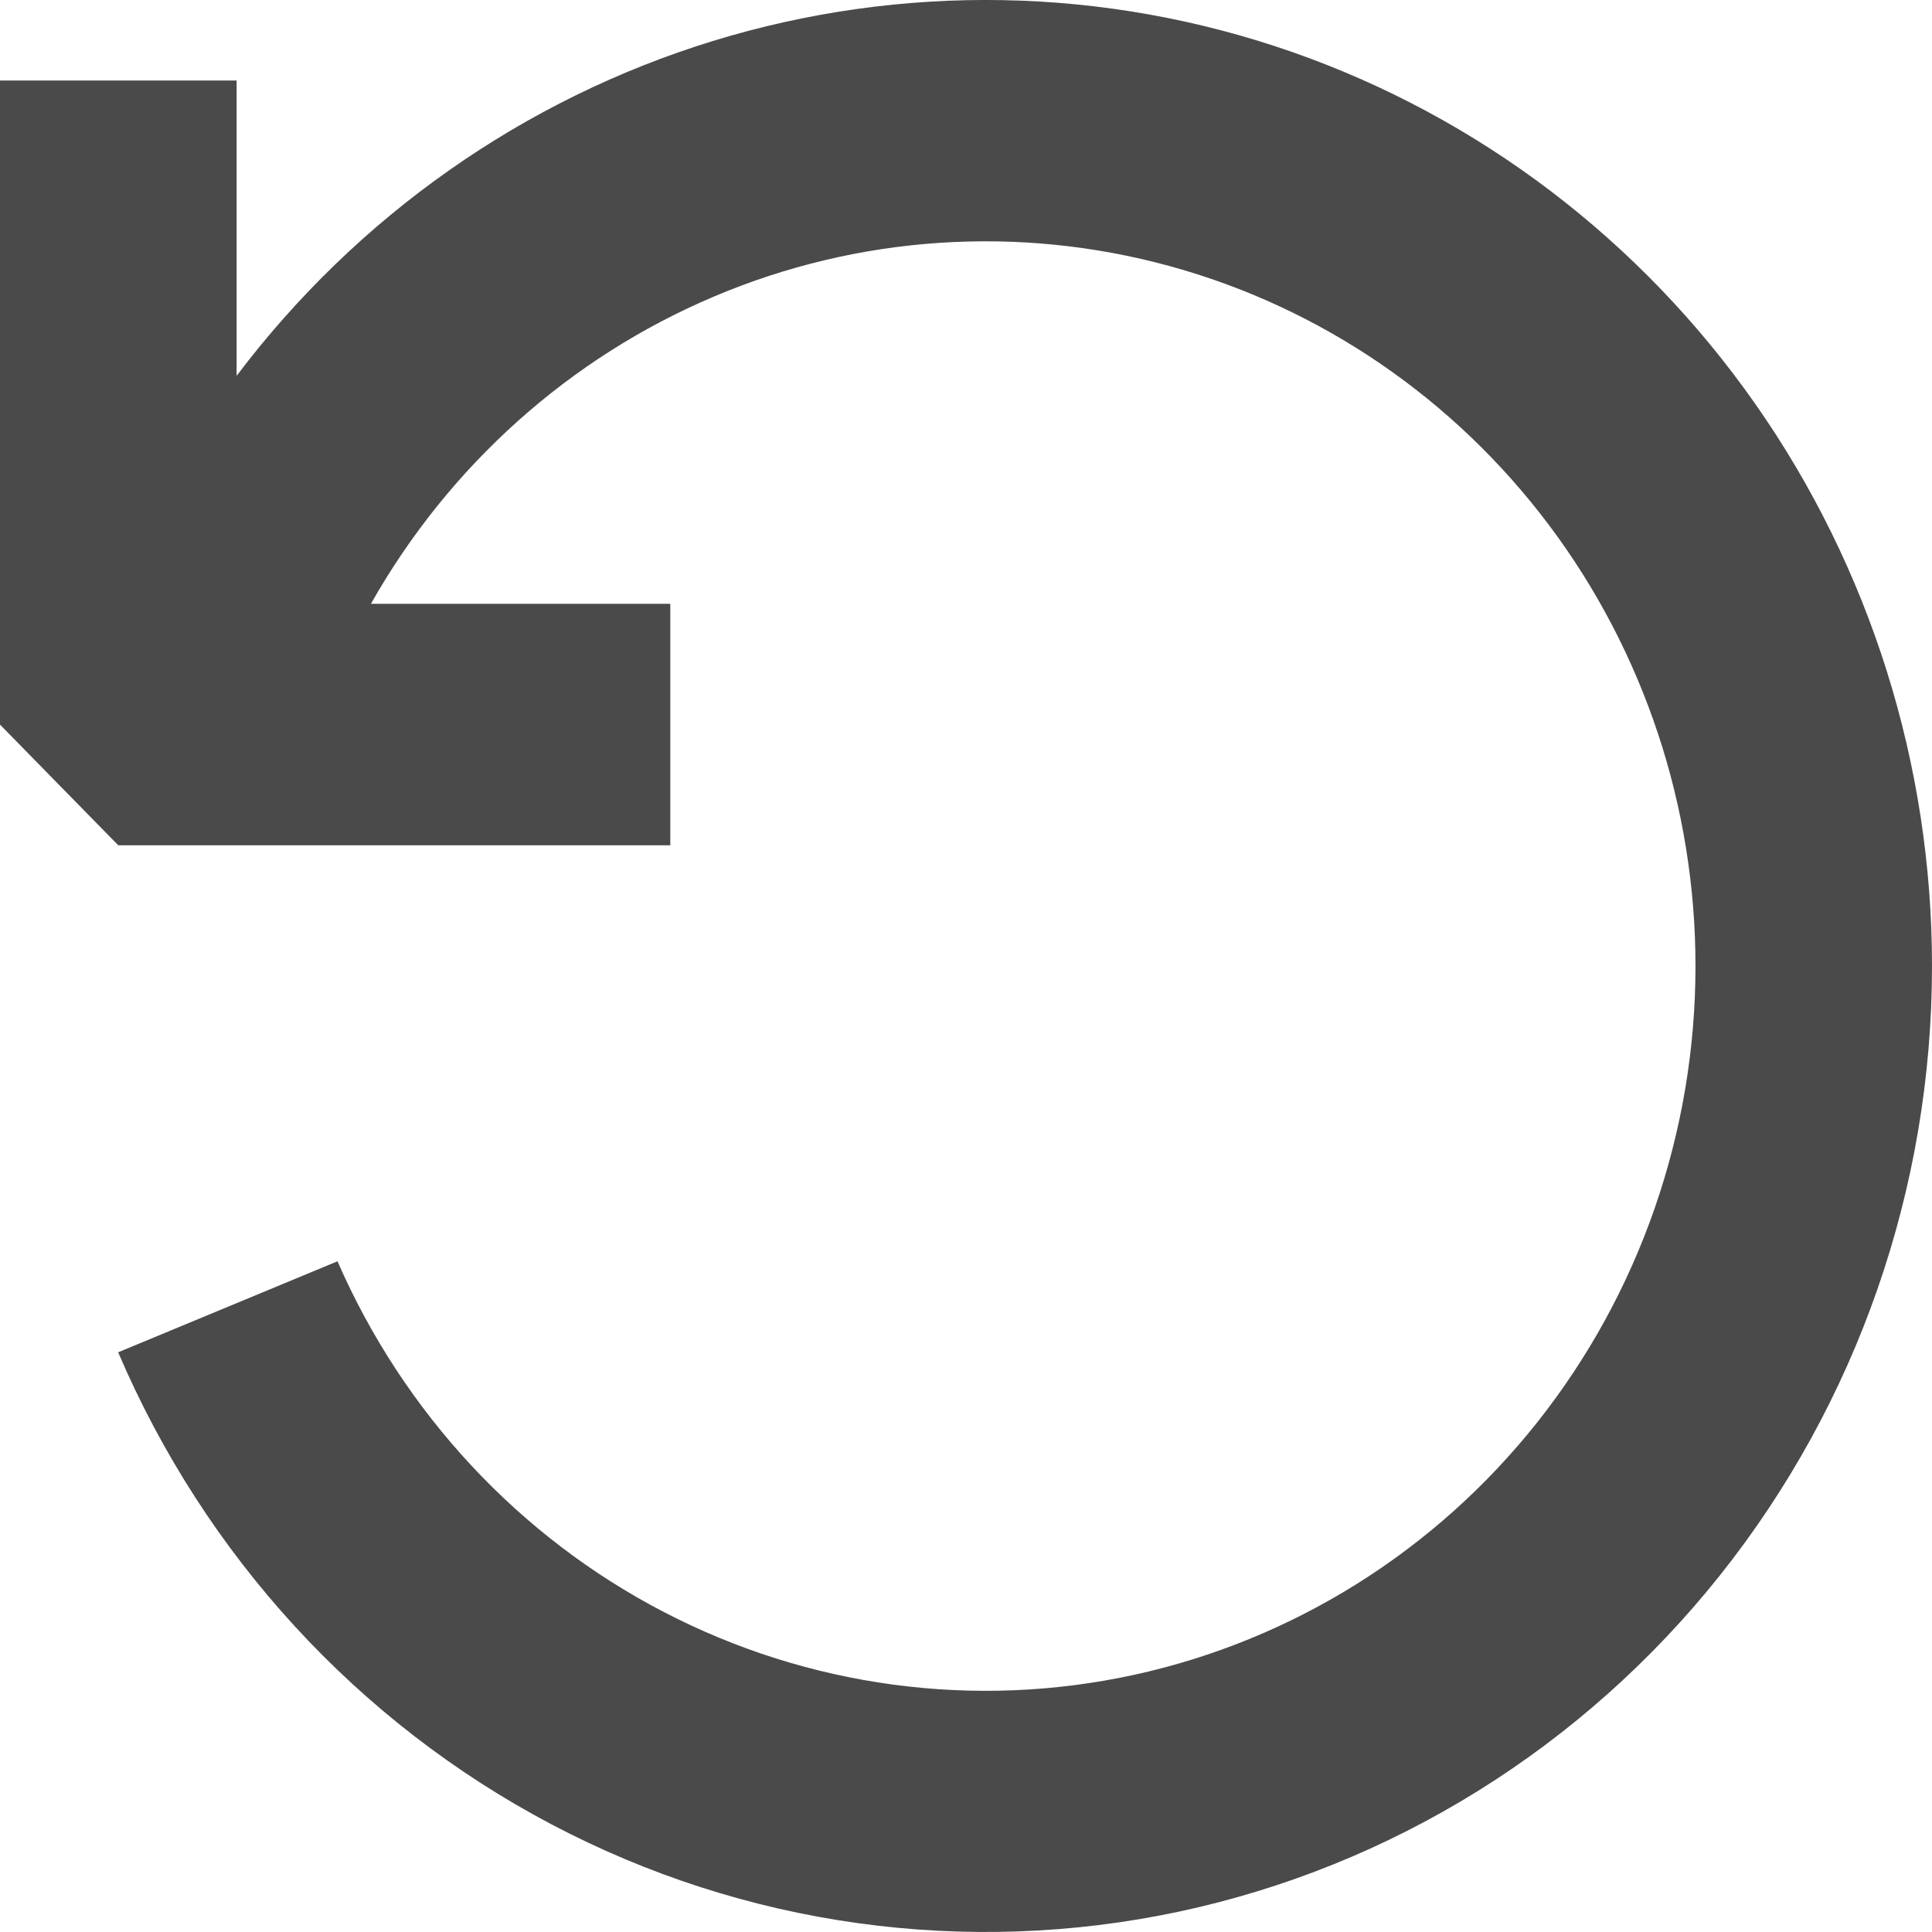
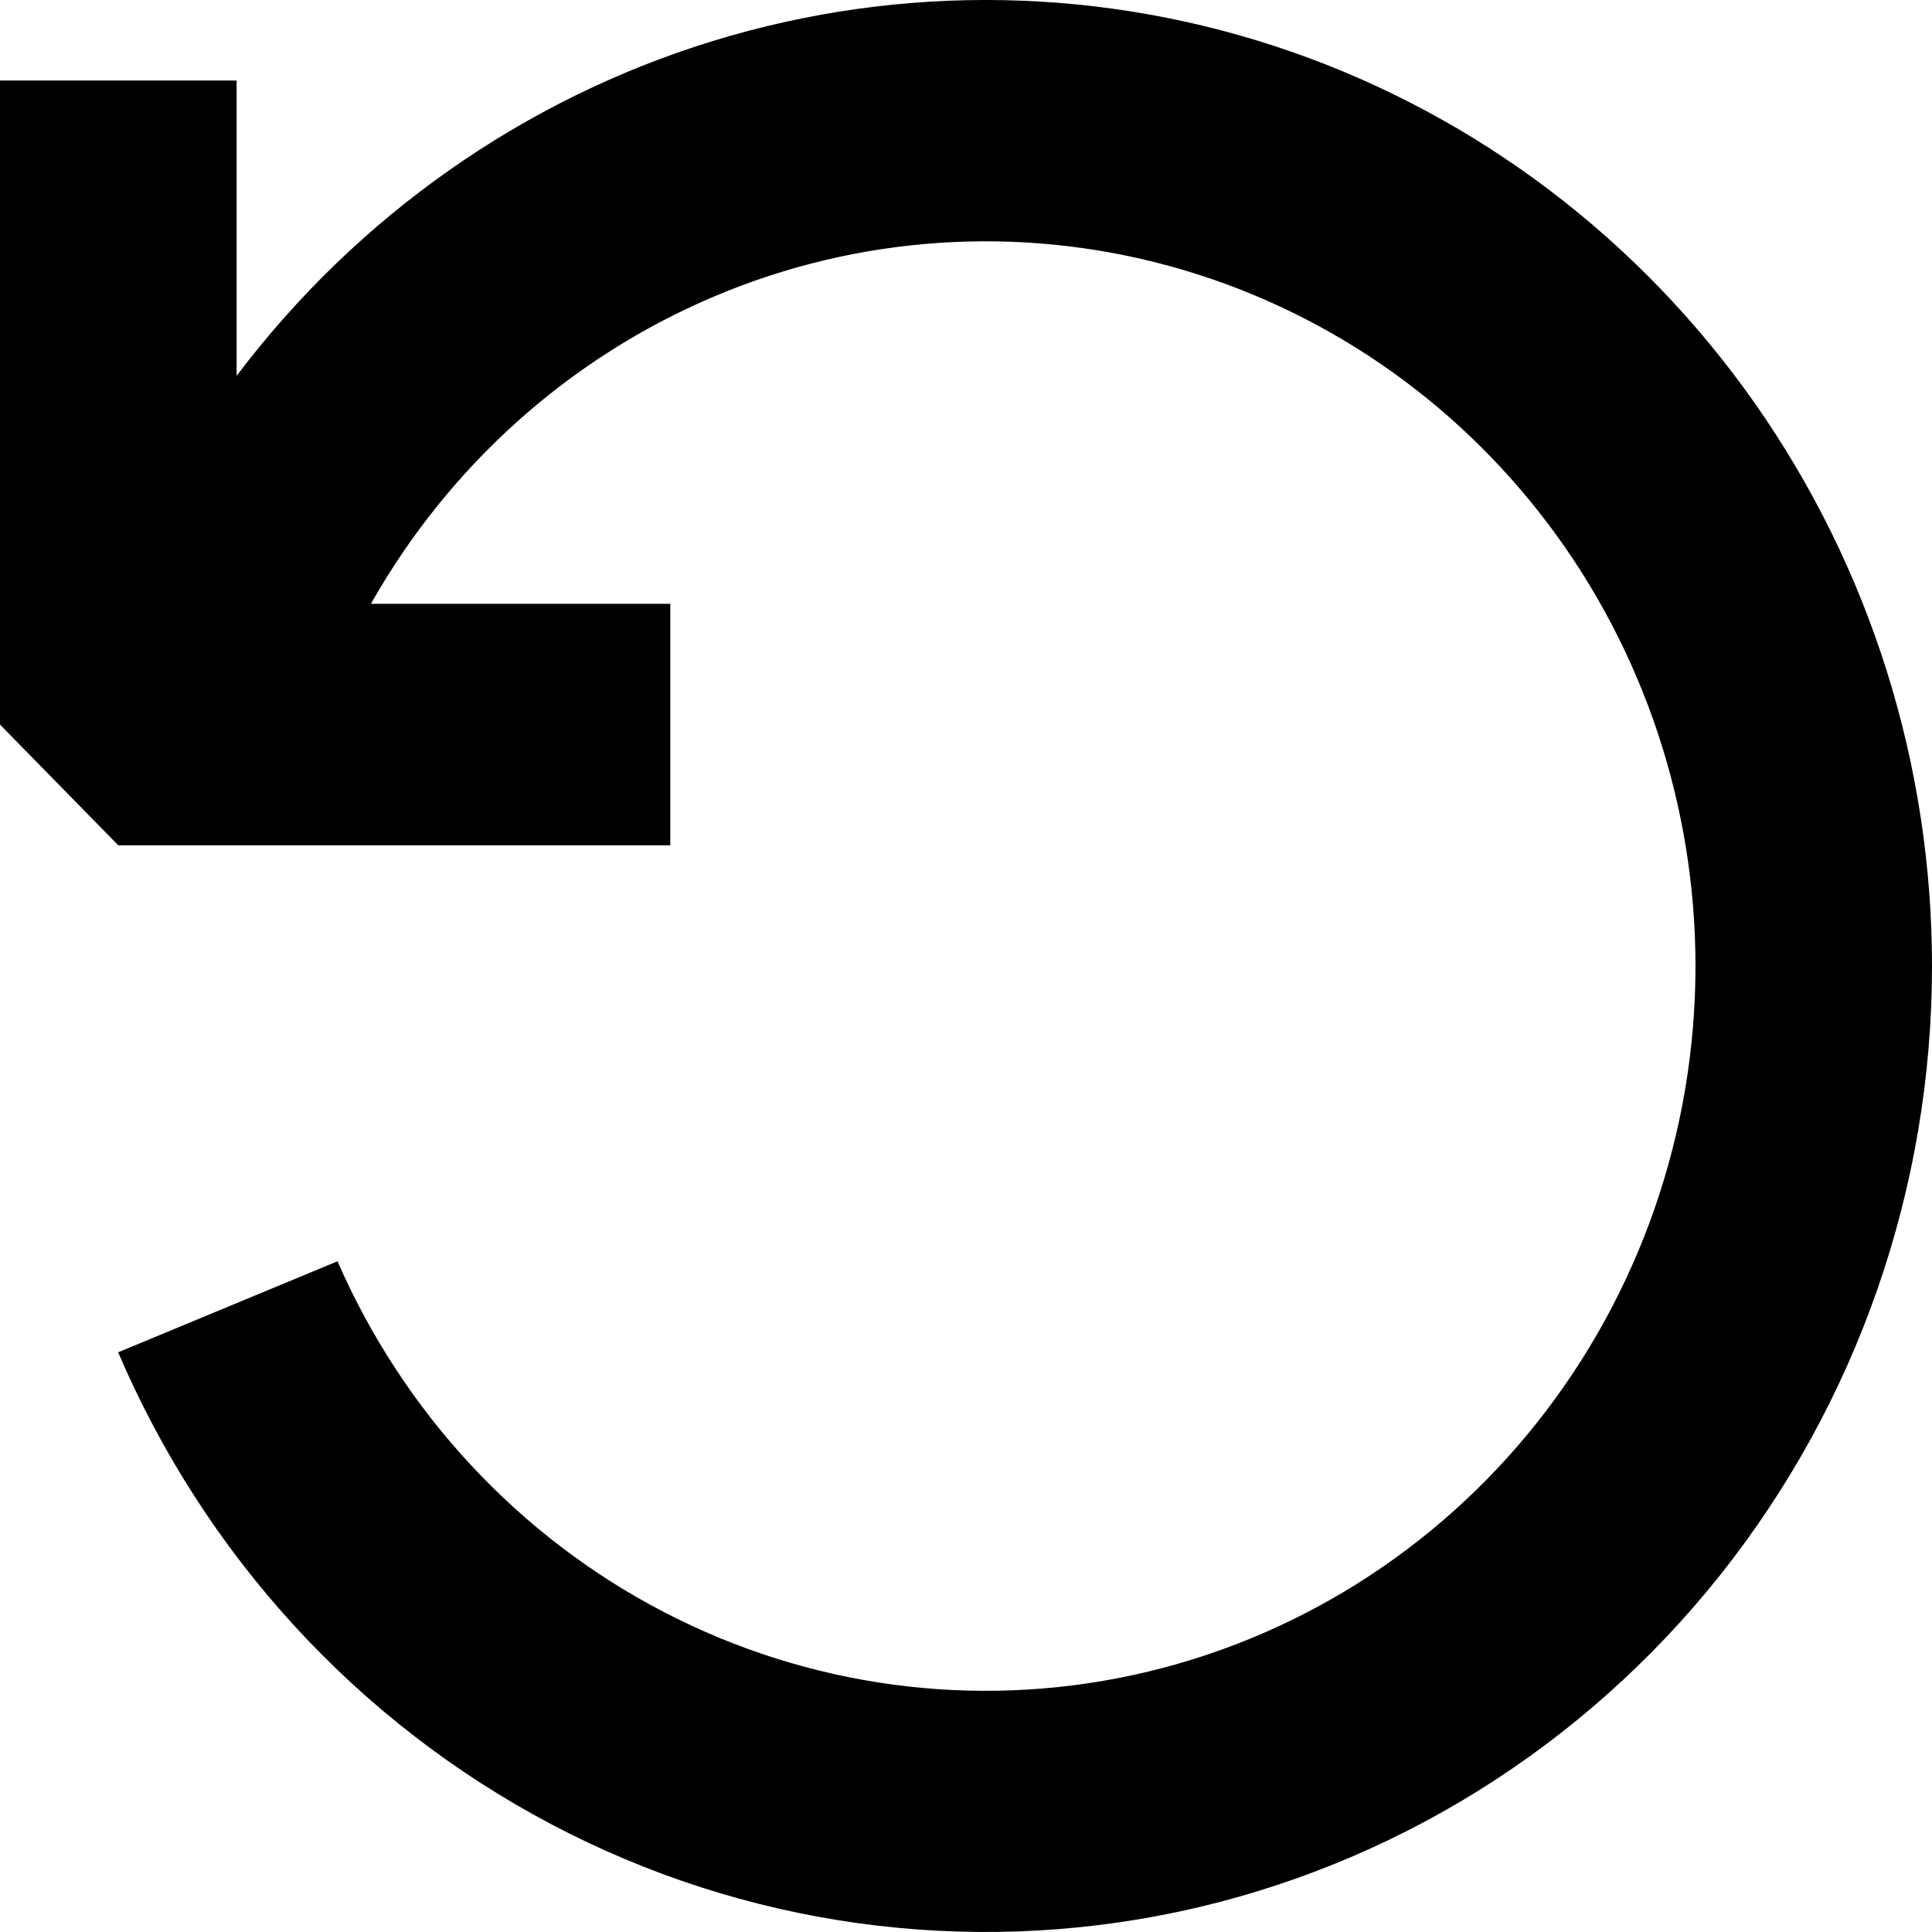
<svg xmlns="http://www.w3.org/2000/svg" width="19" height="19" viewBox="0 0 19 19" fill="none">
-   <path fill-rule="evenodd" clip-rule="evenodd" d="M16.674 9.501C16.674 11.133 16.125 12.716 15.12 13.985C14.114 15.254 12.712 16.132 11.148 16.472C9.584 16.812 7.953 16.593 6.528 15.853C5.103 15.113 3.97 13.895 3.319 12.404L1.162 13.299C2.017 15.3 3.521 16.938 5.421 17.94C7.32 18.942 9.5 19.245 11.593 18.8C13.686 18.354 15.565 17.186 16.914 15.493C18.263 13.799 19 11.683 19 9.501C19 7.518 18.392 5.585 17.262 3.972C16.132 2.36 14.536 1.148 12.698 0.508C10.859 -0.132 8.871 -0.168 7.011 0.403C5.151 0.975 3.513 2.126 2.327 3.696V0.792H0V7.126L1.163 8.313H6.592V5.938H3.648C4.416 4.579 5.602 3.517 7.022 2.916C8.441 2.315 10.016 2.21 11.5 2.616C12.985 3.022 14.296 3.917 15.232 5.162C16.167 6.406 16.674 7.932 16.674 9.501Z" fill="#4A4A4A" />
+   <path fill-rule="evenodd" clip-rule="evenodd" d="M16.674 9.501C16.674 11.133 16.125 12.716 15.12 13.985C14.114 15.254 12.712 16.132 11.148 16.472C9.584 16.812 7.953 16.593 6.528 15.853C5.103 15.113 3.97 13.895 3.319 12.404L1.162 13.299C2.017 15.3 3.521 16.938 5.421 17.94C7.32 18.942 9.5 19.245 11.593 18.8C13.686 18.354 15.565 17.186 16.914 15.493C18.263 13.799 19 11.683 19 9.501C19 7.518 18.392 5.585 17.262 3.972C16.132 2.36 14.536 1.148 12.698 0.508C10.859 -0.132 8.871 -0.168 7.011 0.403C5.151 0.975 3.513 2.126 2.327 3.696V0.792H0V7.126L1.163 8.313H6.592V5.938H3.648C4.416 4.579 5.602 3.517 7.022 2.916C8.441 2.315 10.016 2.21 11.5 2.616C12.985 3.022 14.296 3.917 15.232 5.162C16.167 6.406 16.674 7.932 16.674 9.501Z" fill="currentColor" />
</svg>
